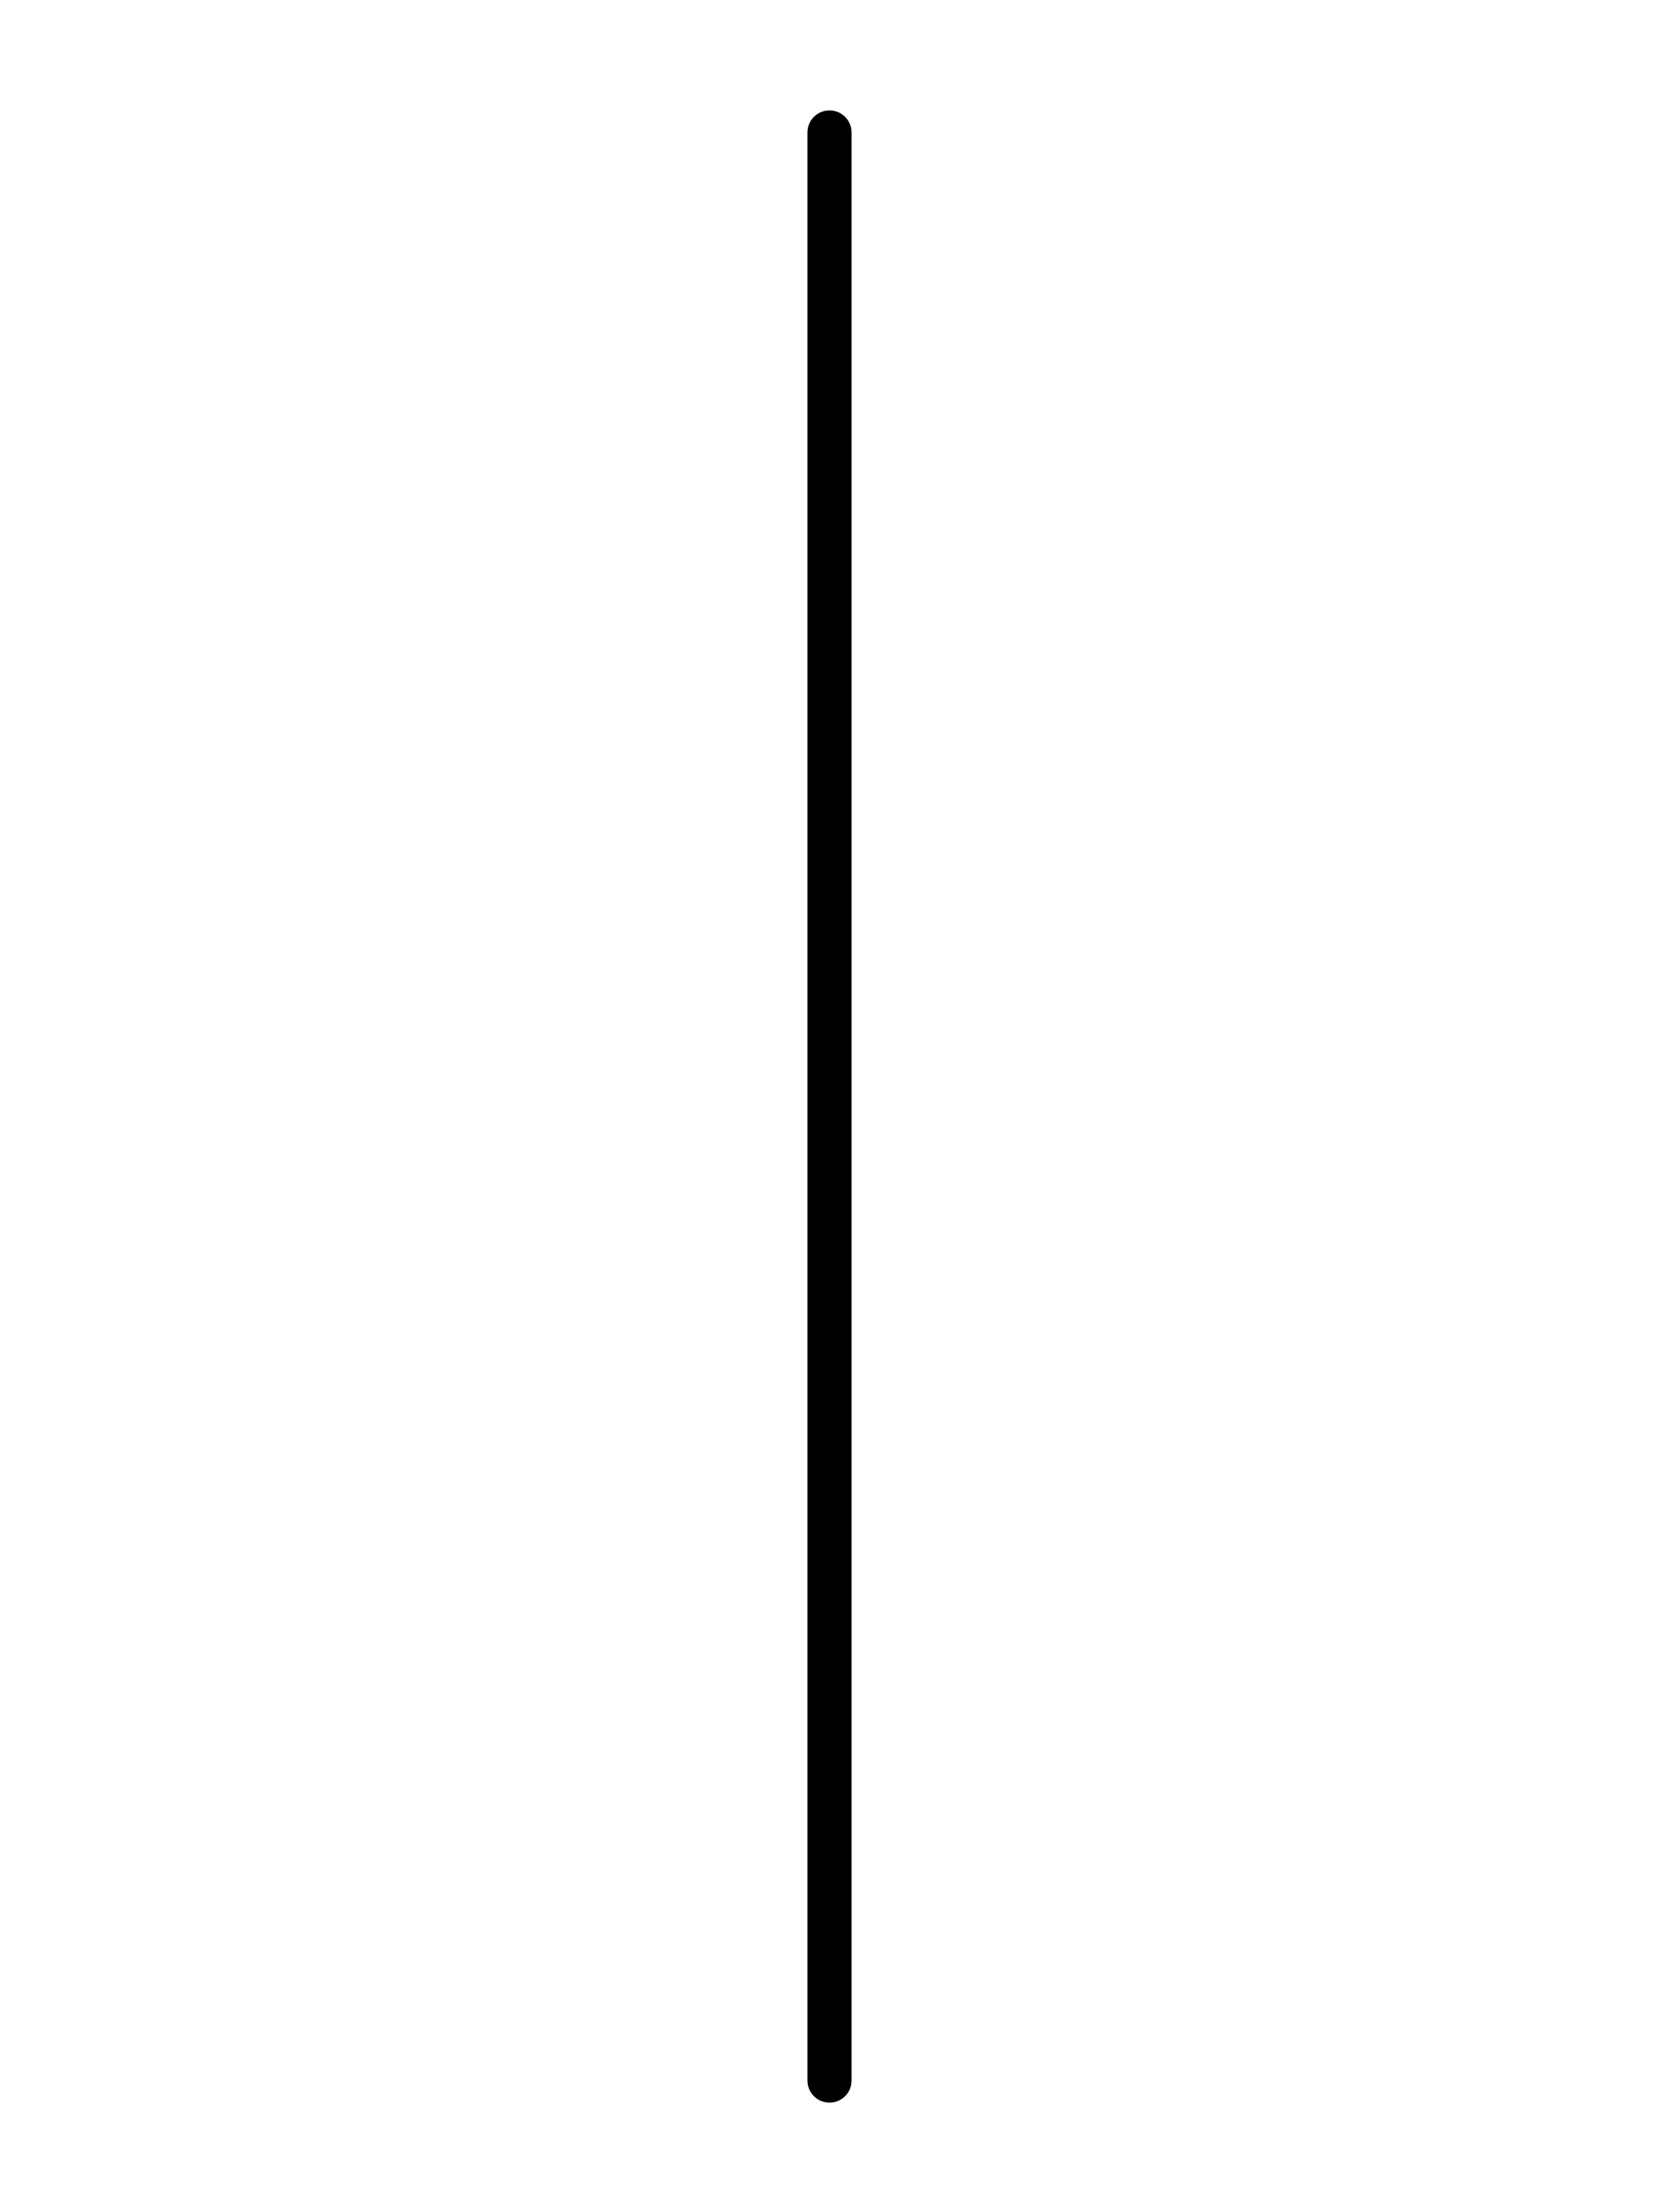
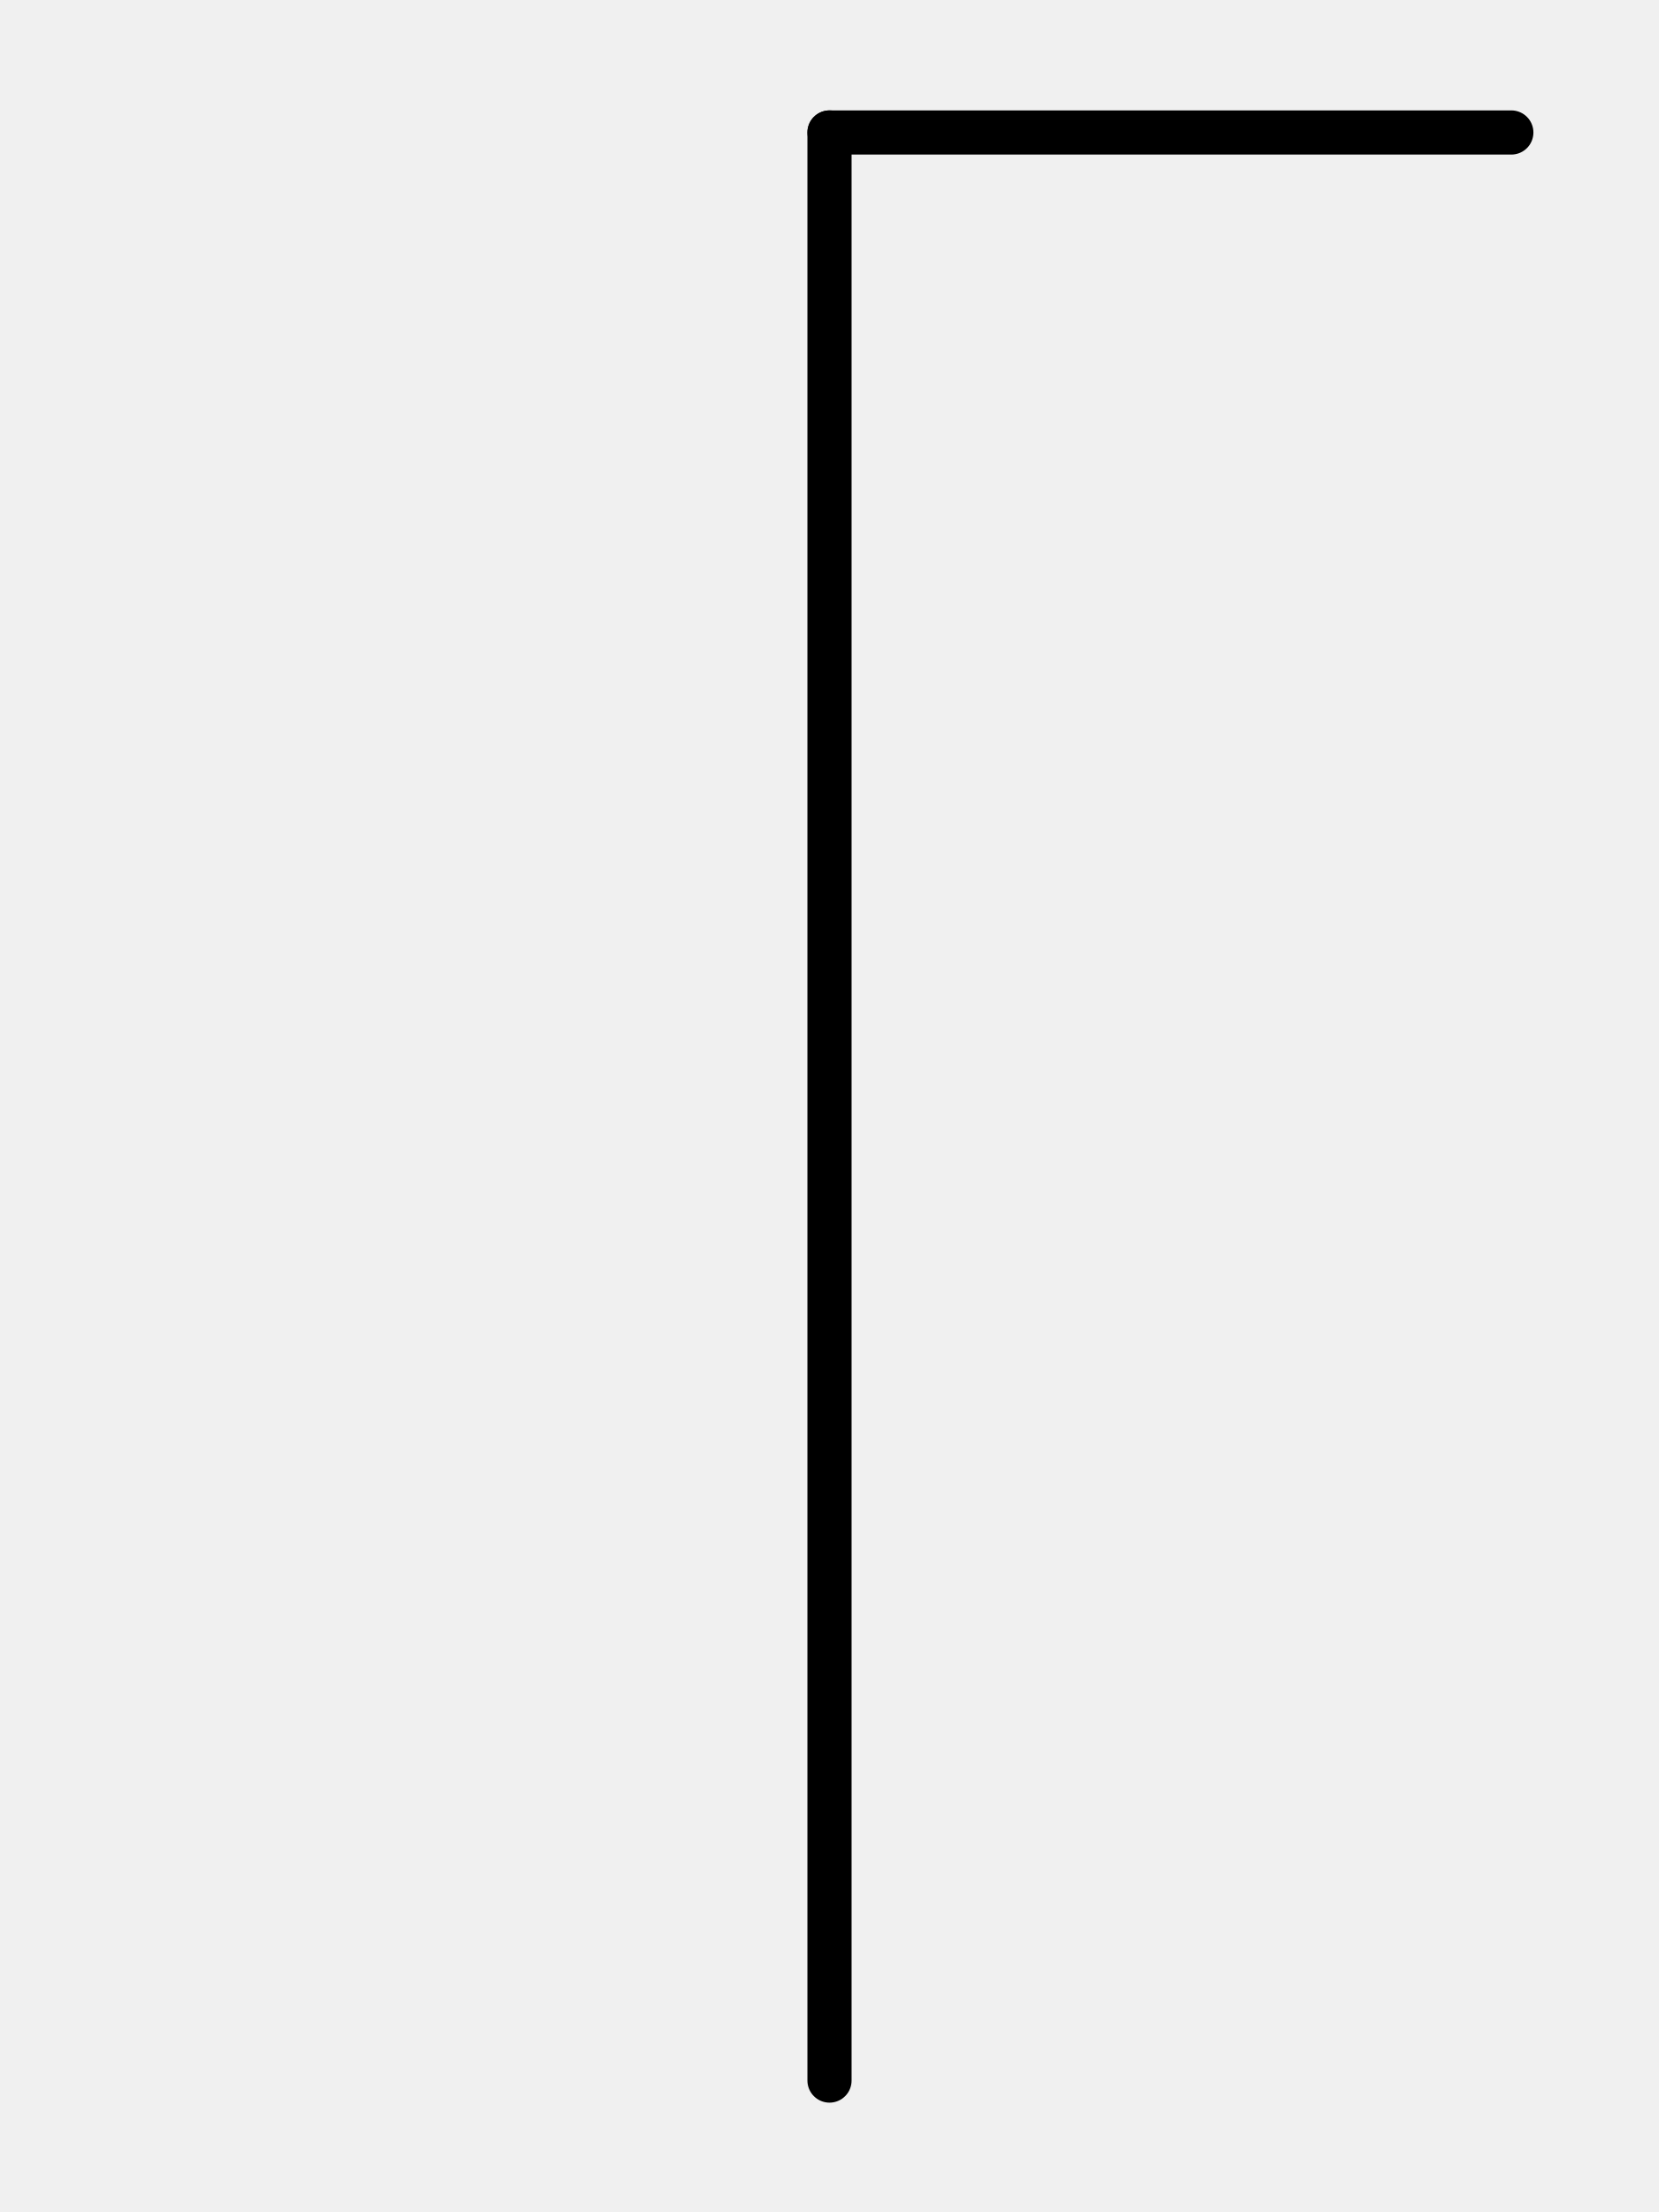
<svg xmlns="http://www.w3.org/2000/svg" width="288" height="384" overflow="hidden">
  <defs>
    <clipPath id="clip0">
      <rect x="0" y="0" width="288" height="384" />
    </clipPath>
  </defs>
  <g clip-path="url(#clip0)">
-     <rect x="0" y="0" width="288" height="384" fill="#FFFFFF" />
+     <rect x="0" y="0" width="288" height="384" fill="#FFFFFF" fill-opacity="0" />
    <path d="M144 23 144 361.182" stroke="#000000" stroke-width="7.667" stroke-linecap="round" stroke-miterlimit="8" fill="none" fill-rule="evenodd" />
+     <path d="M144 23 262.364 23" stroke="#000000" stroke-width="7.667" stroke-linecap="round" stroke-miterlimit="8" fill="none" fill-rule="evenodd" />
  </g>
</svg>
